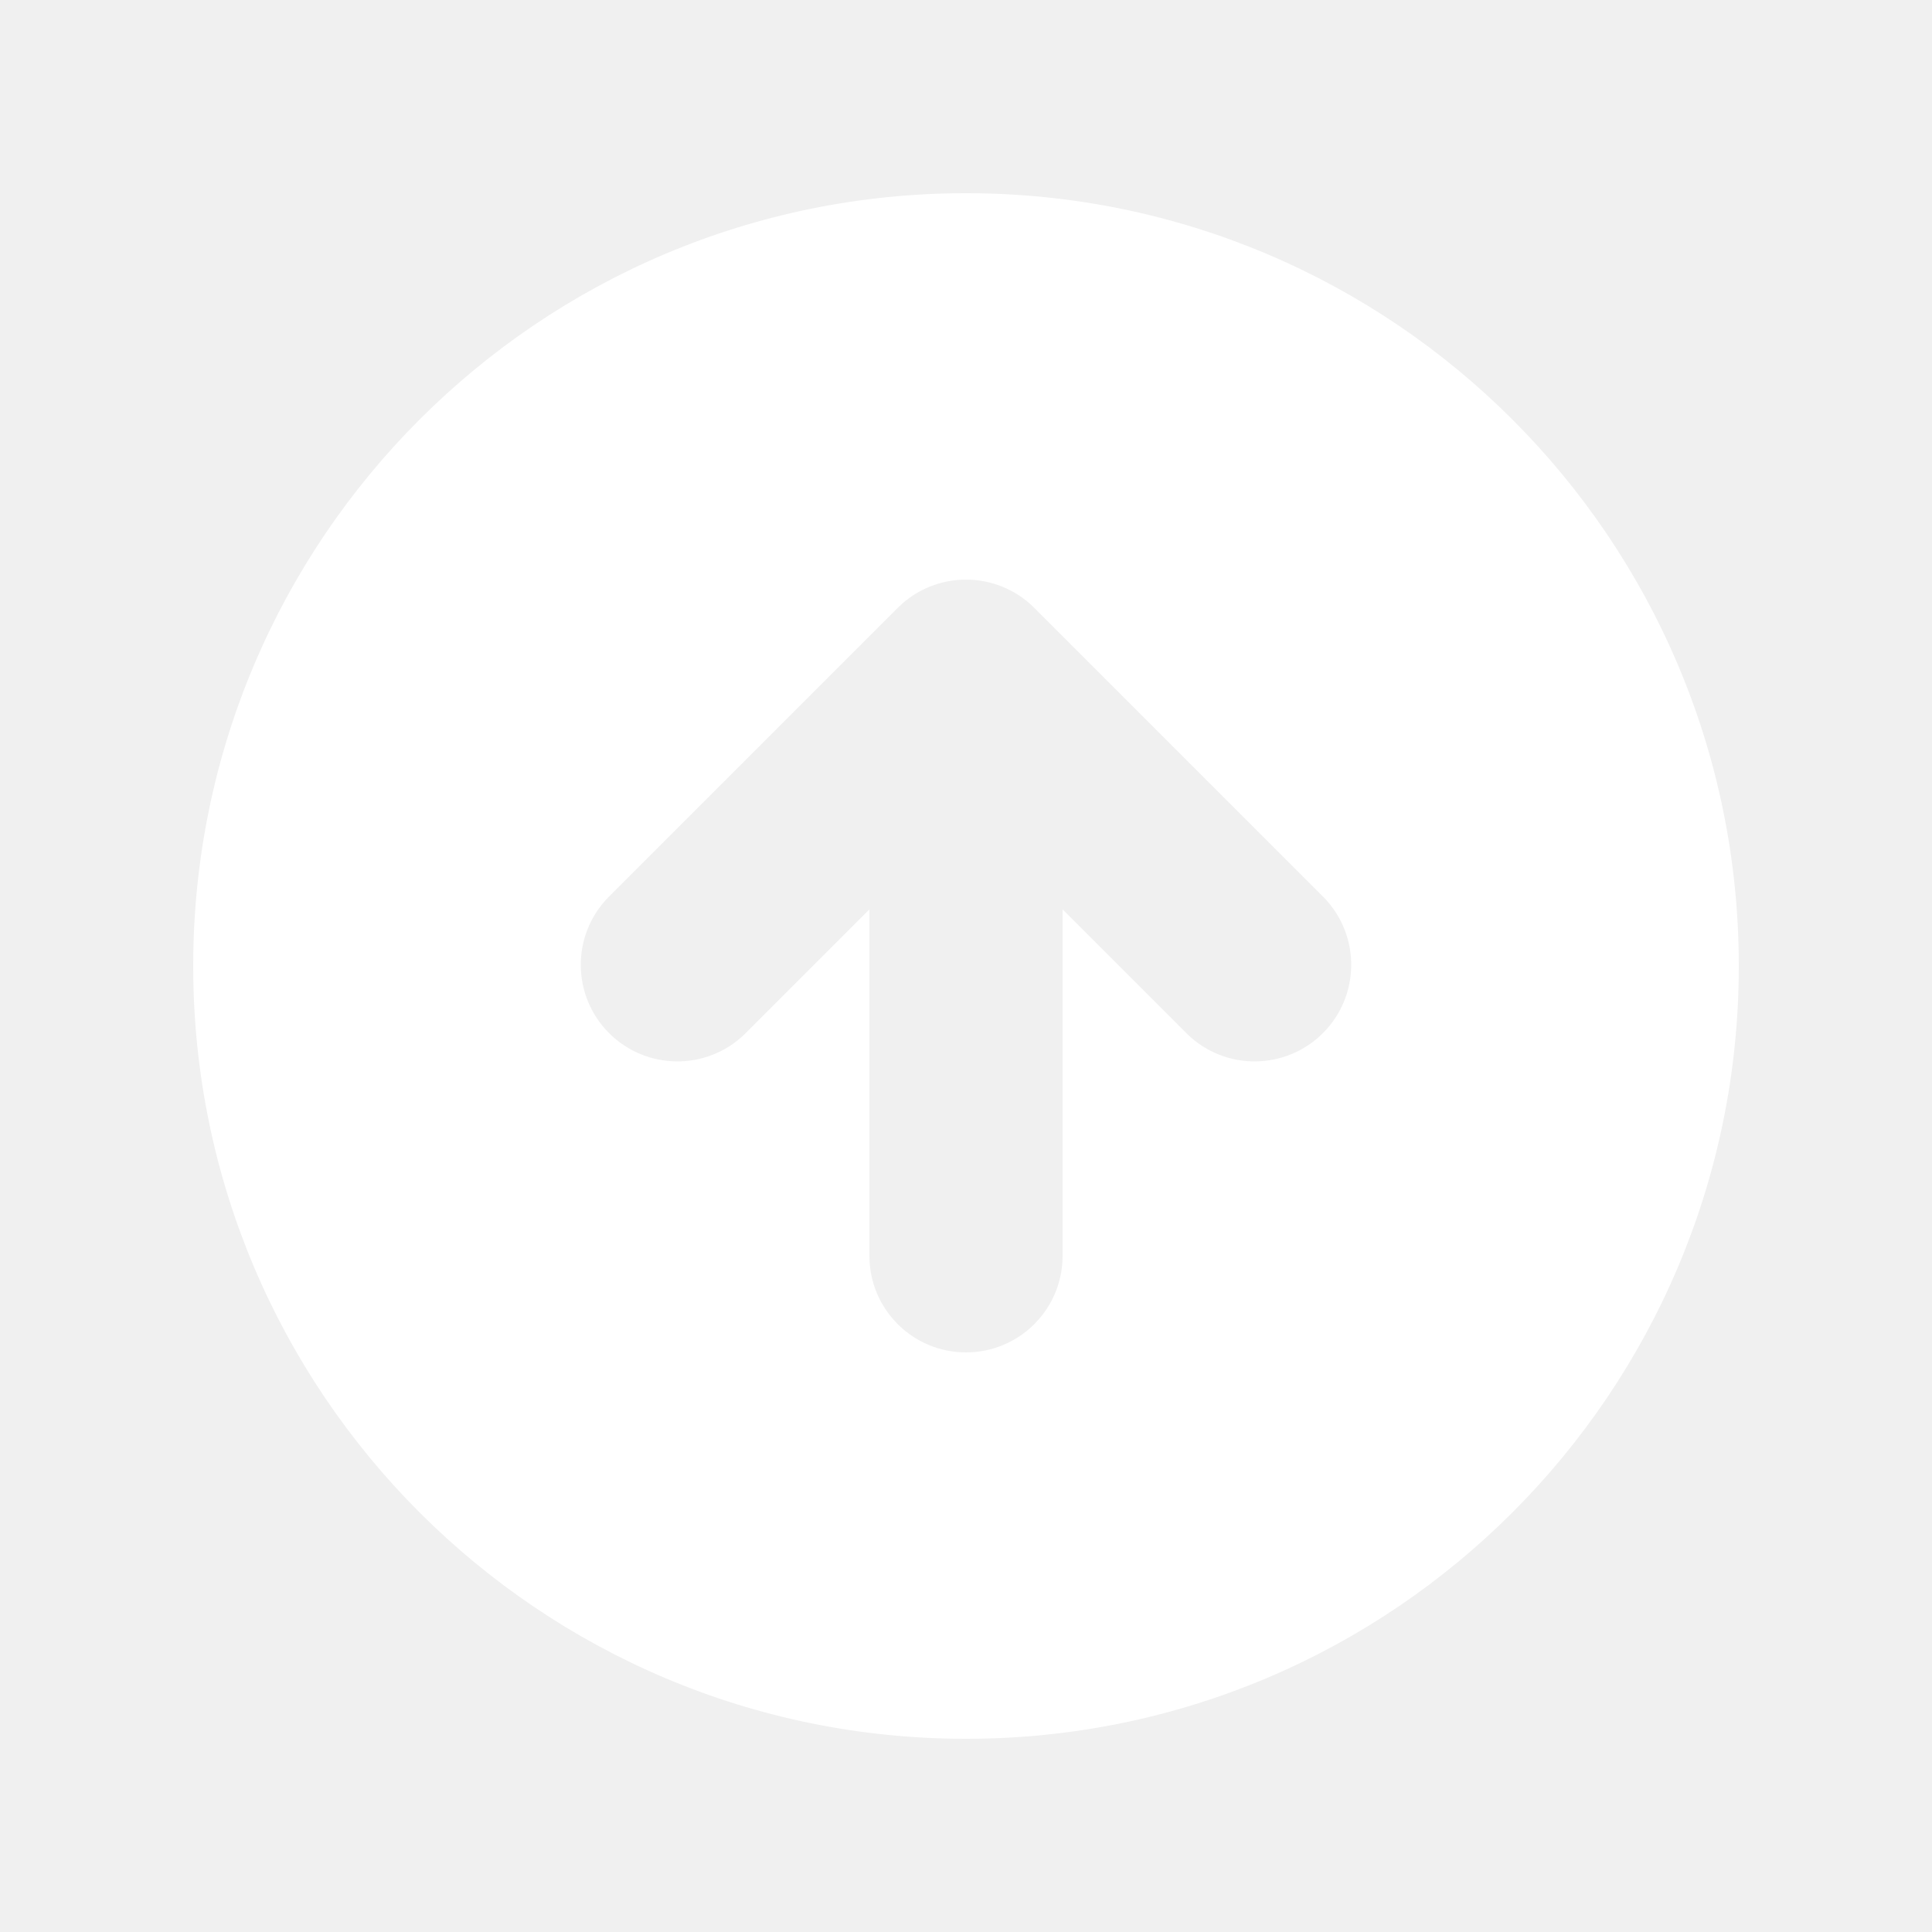
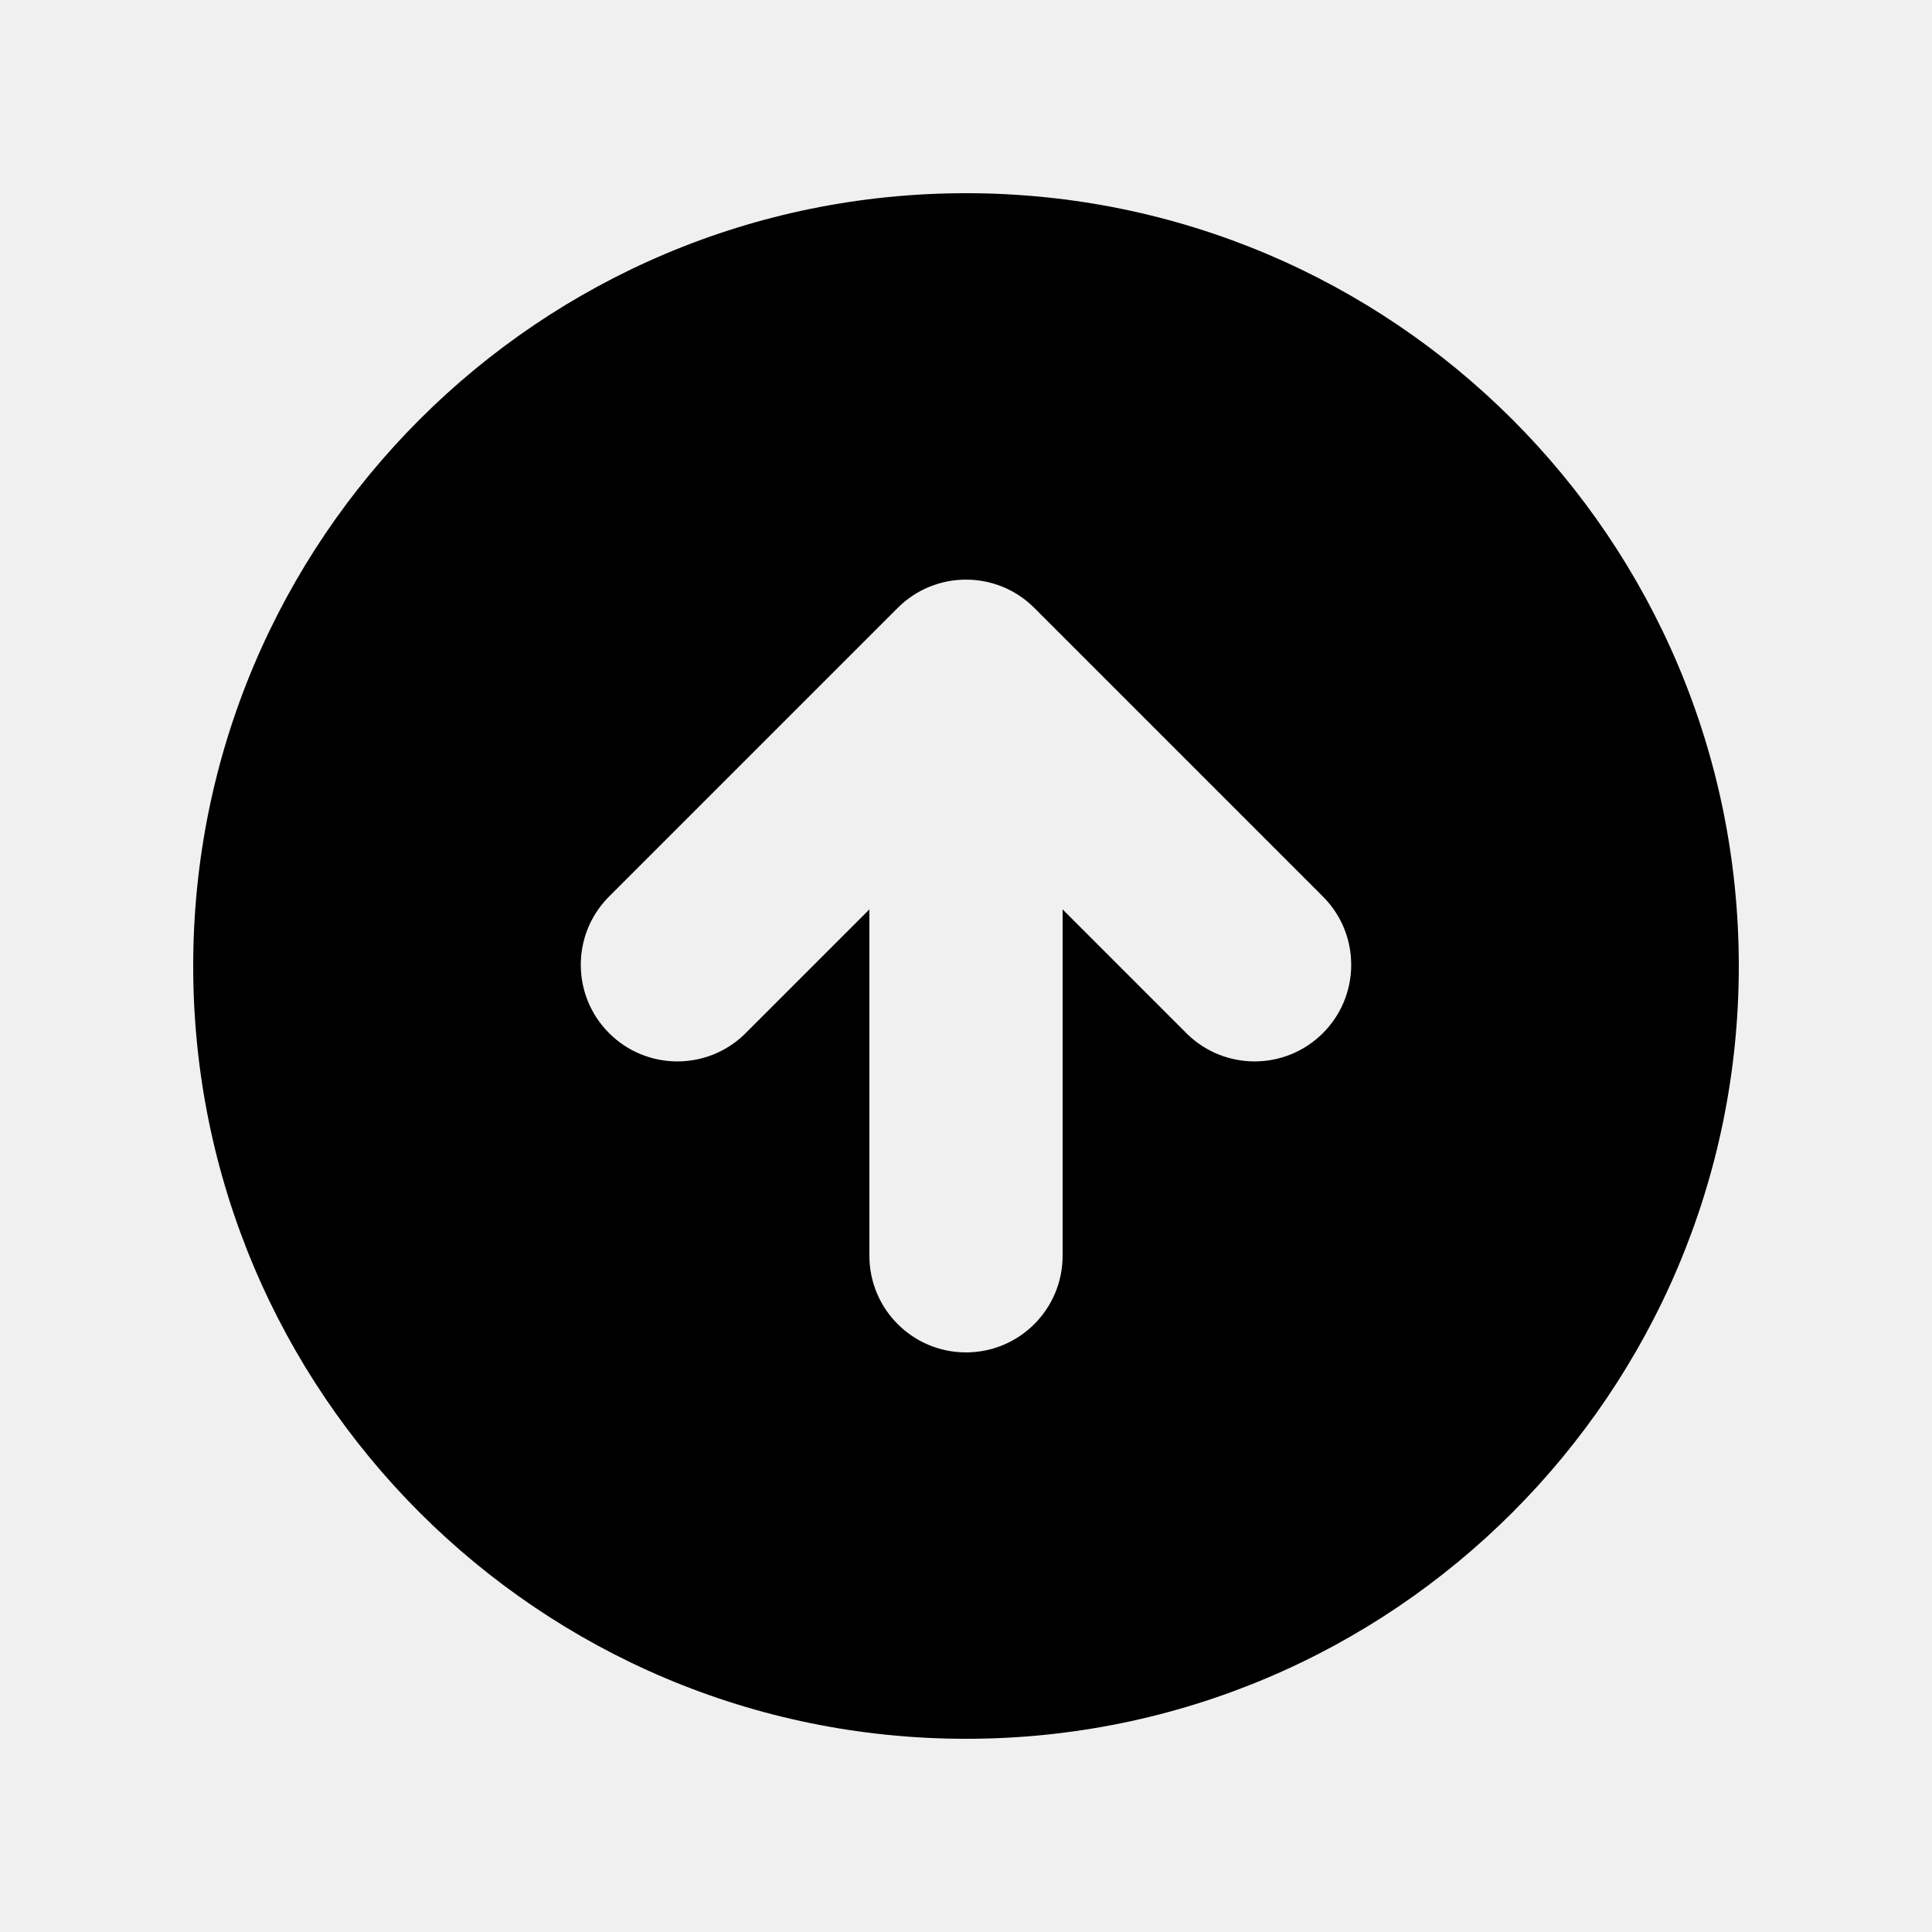
- <svg xmlns="http://www.w3.org/2000/svg" class="h-10 w-10" viewBox="0 0 20 20" fill="white">
+ <svg xmlns="http://www.w3.org/2000/svg" class="h-10 w-10" viewBox="0 0 20 20" fill="dandy-orange">
  <path fill-rule="evenodd" d="M10 18a8 8 0 100-16 8 8 0 000 16zm3.707-8.707l-3-3a1 1 0 00-1.414 0l-3 3a1 1 0 001.414 1.414L9 9.414V13a1 1 0 102 0V9.414l1.293 1.293a1 1 0 001.414-1.414z" clip-rule="evenodd" />
</svg>
